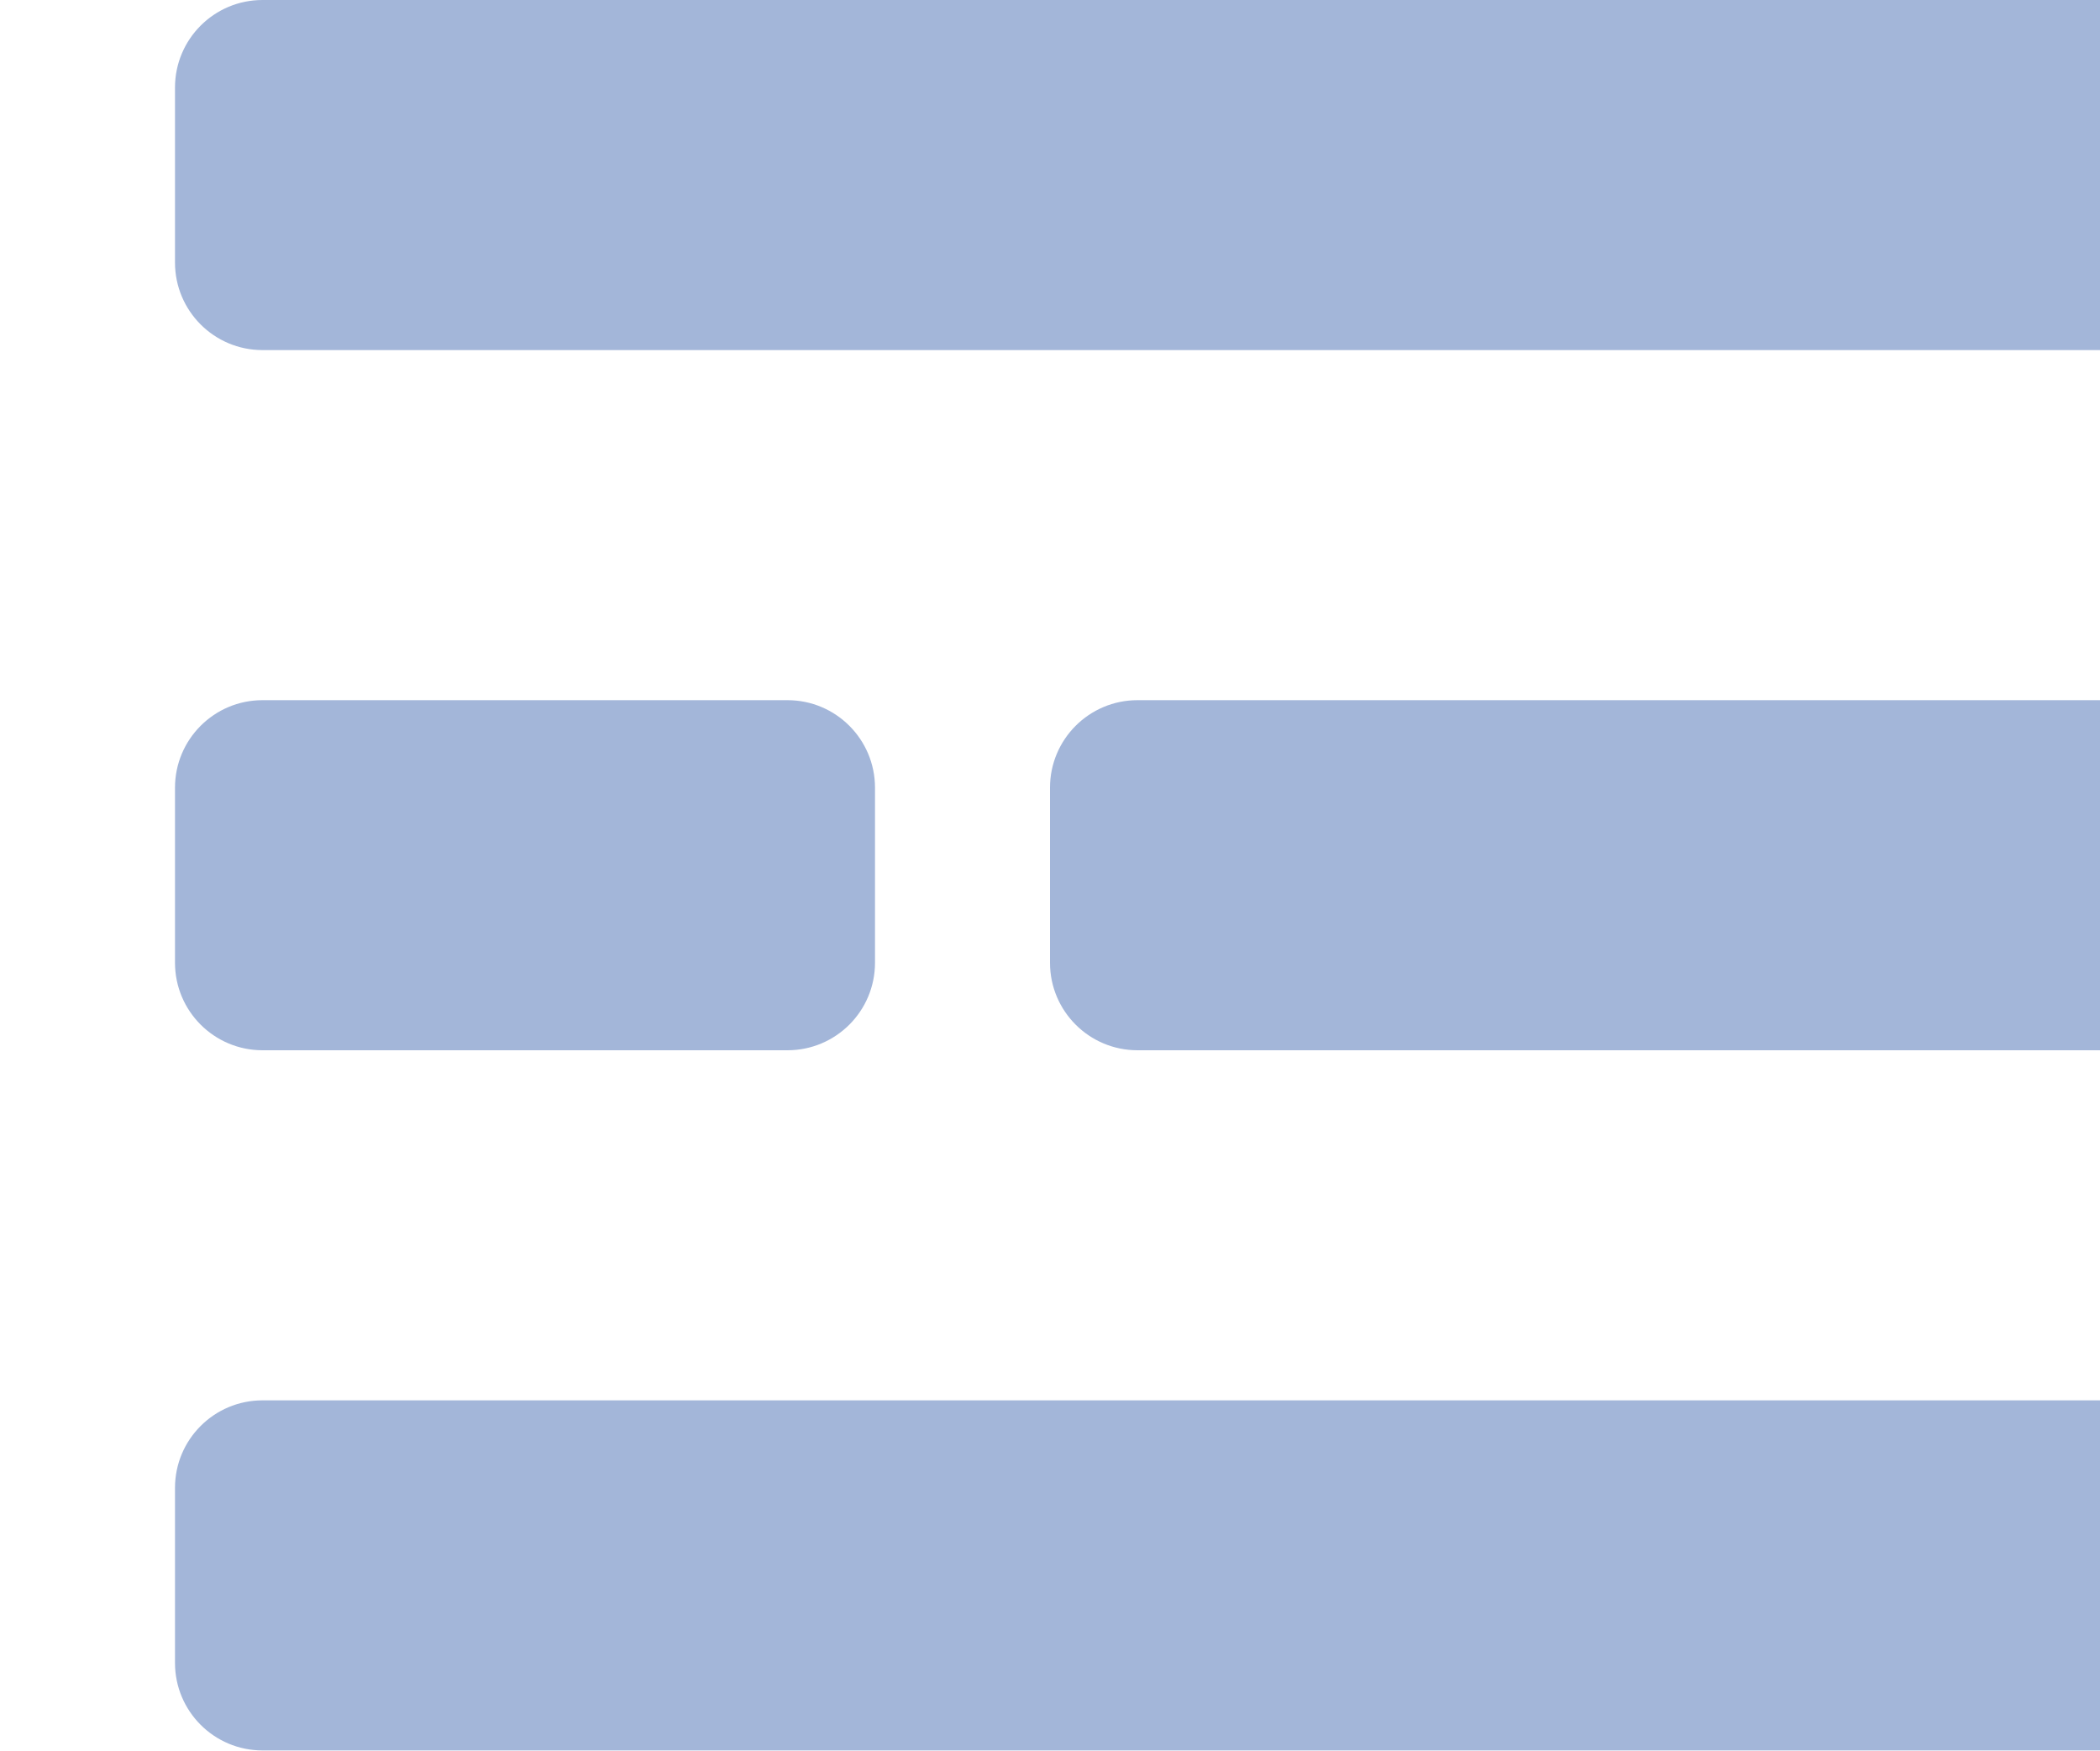
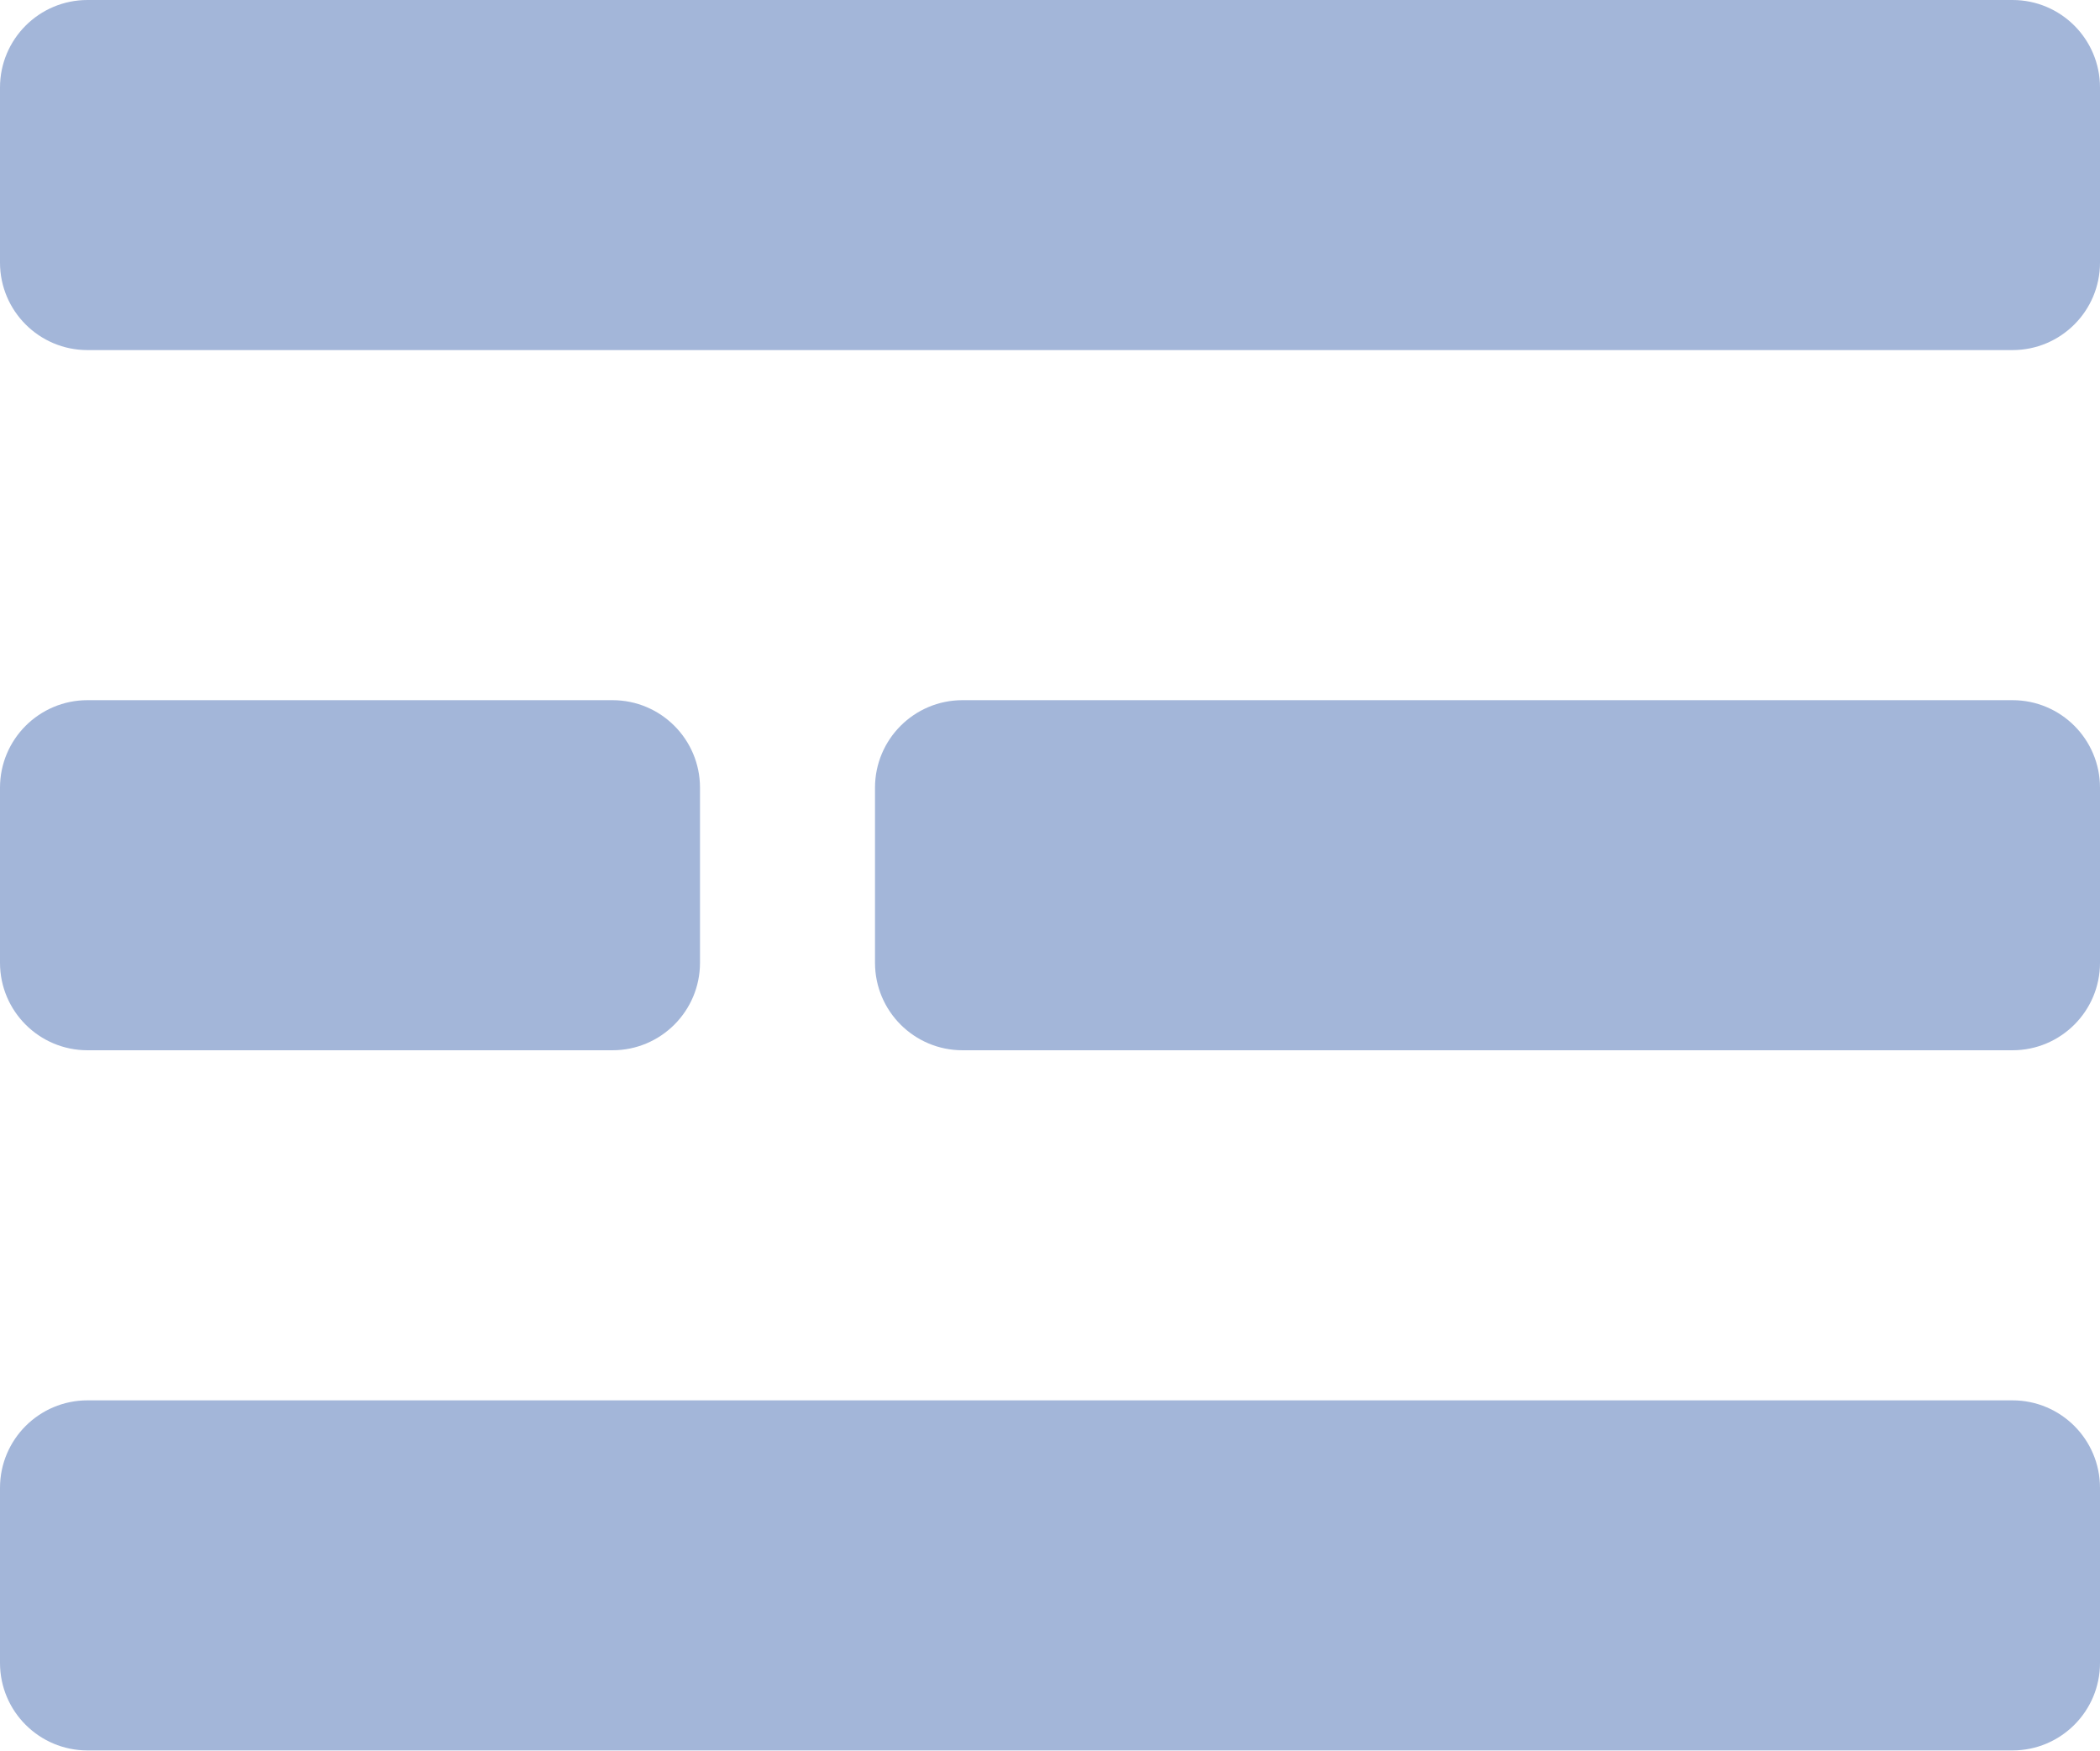
- <svg xmlns="http://www.w3.org/2000/svg" width="12" height="10" viewBox="0 0 10 10" fill="none">
+ <svg xmlns="http://www.w3.org/2000/svg" width="12" height="10" viewBox="0 0 12 10" fill="none">
  <path d="M11.5 0H.5a.5.5 0 00-.5.5v1a.5.5 0 00.5.5h11a.5.5 0 00.5-.5v-1a.5.5 0 00-.5-.5zM3.5 4h-3a.5.5 0 00-.5.5v1a.5.5 0 00.5.5h3a.5.5 0 00.5-.5v-1a.5.5 0 00-.5-.5zM11.5 4h-6a.5.5 0 00-.5.5v1a.5.5 0 00.5.5h6a.5.5 0 00.5-.5v-1a.5.5 0 00-.5-.5zM11.5 8H.5a.5.5 0 00-.5.5v1a.5.5 0 00.5.5h11a.5.5 0 00.5-.5v-1a.5.5 0 00-.5-.5z" fill="#A3B6D9" />
</svg>
